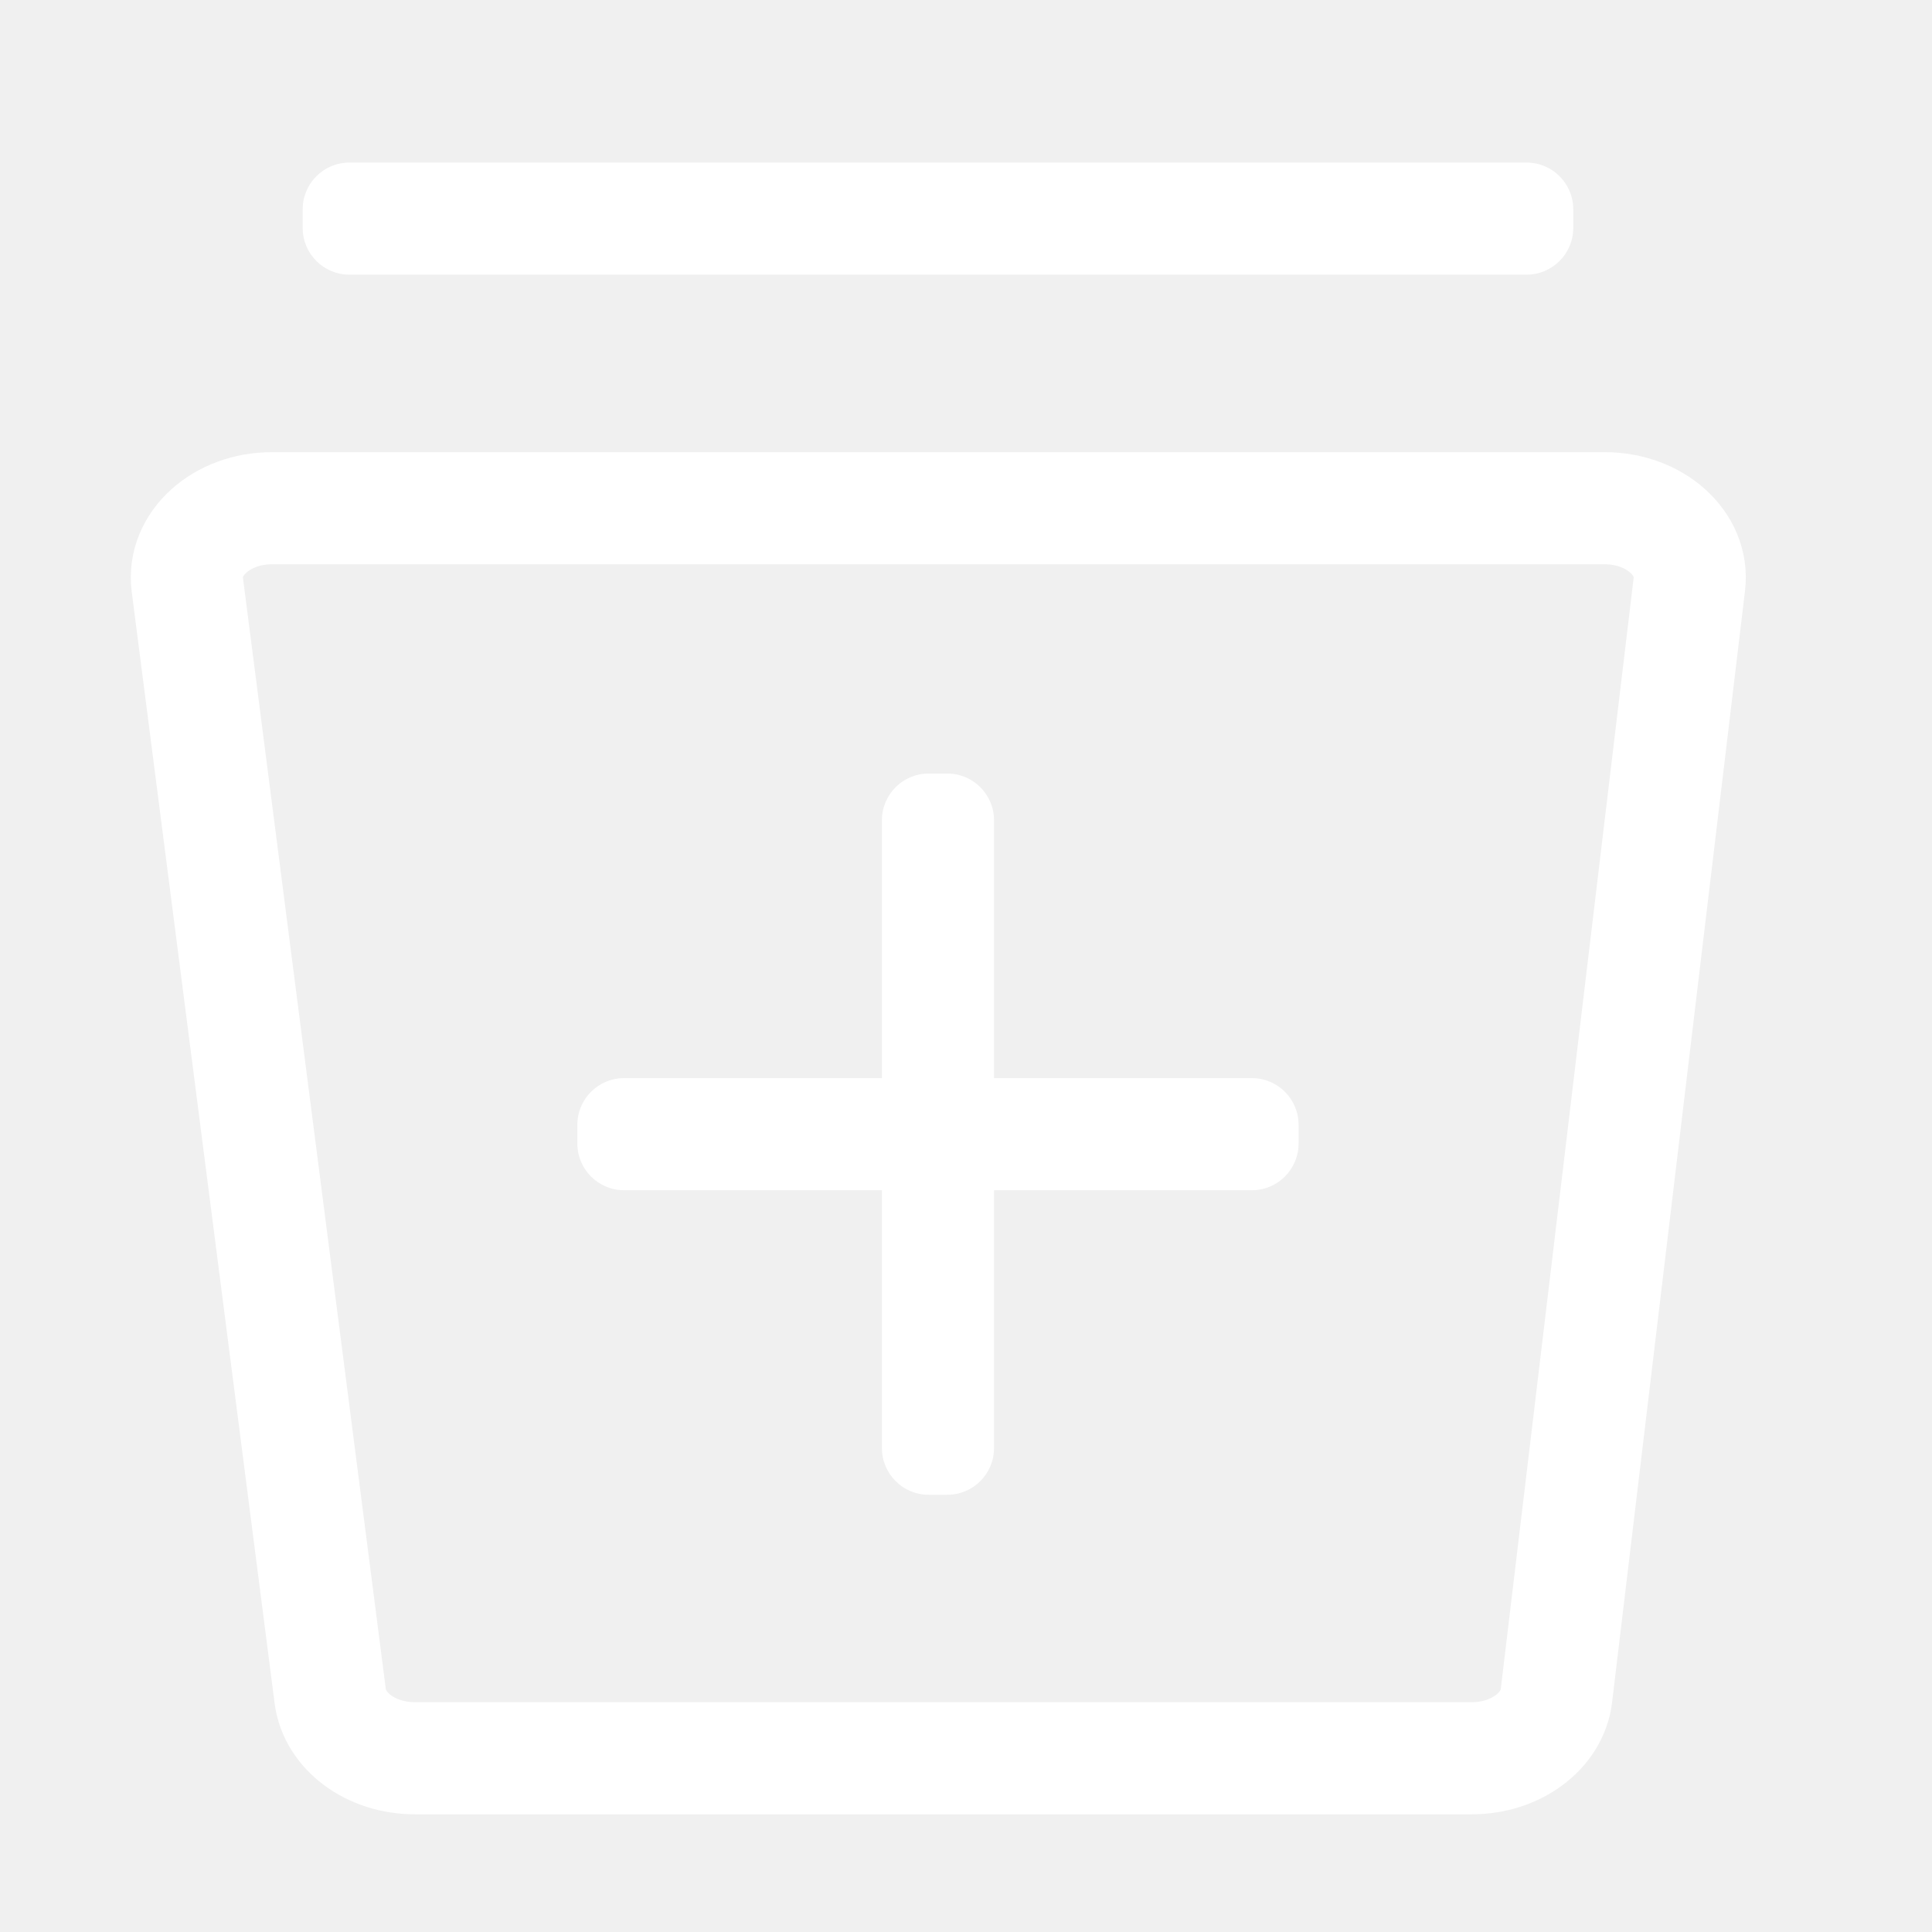
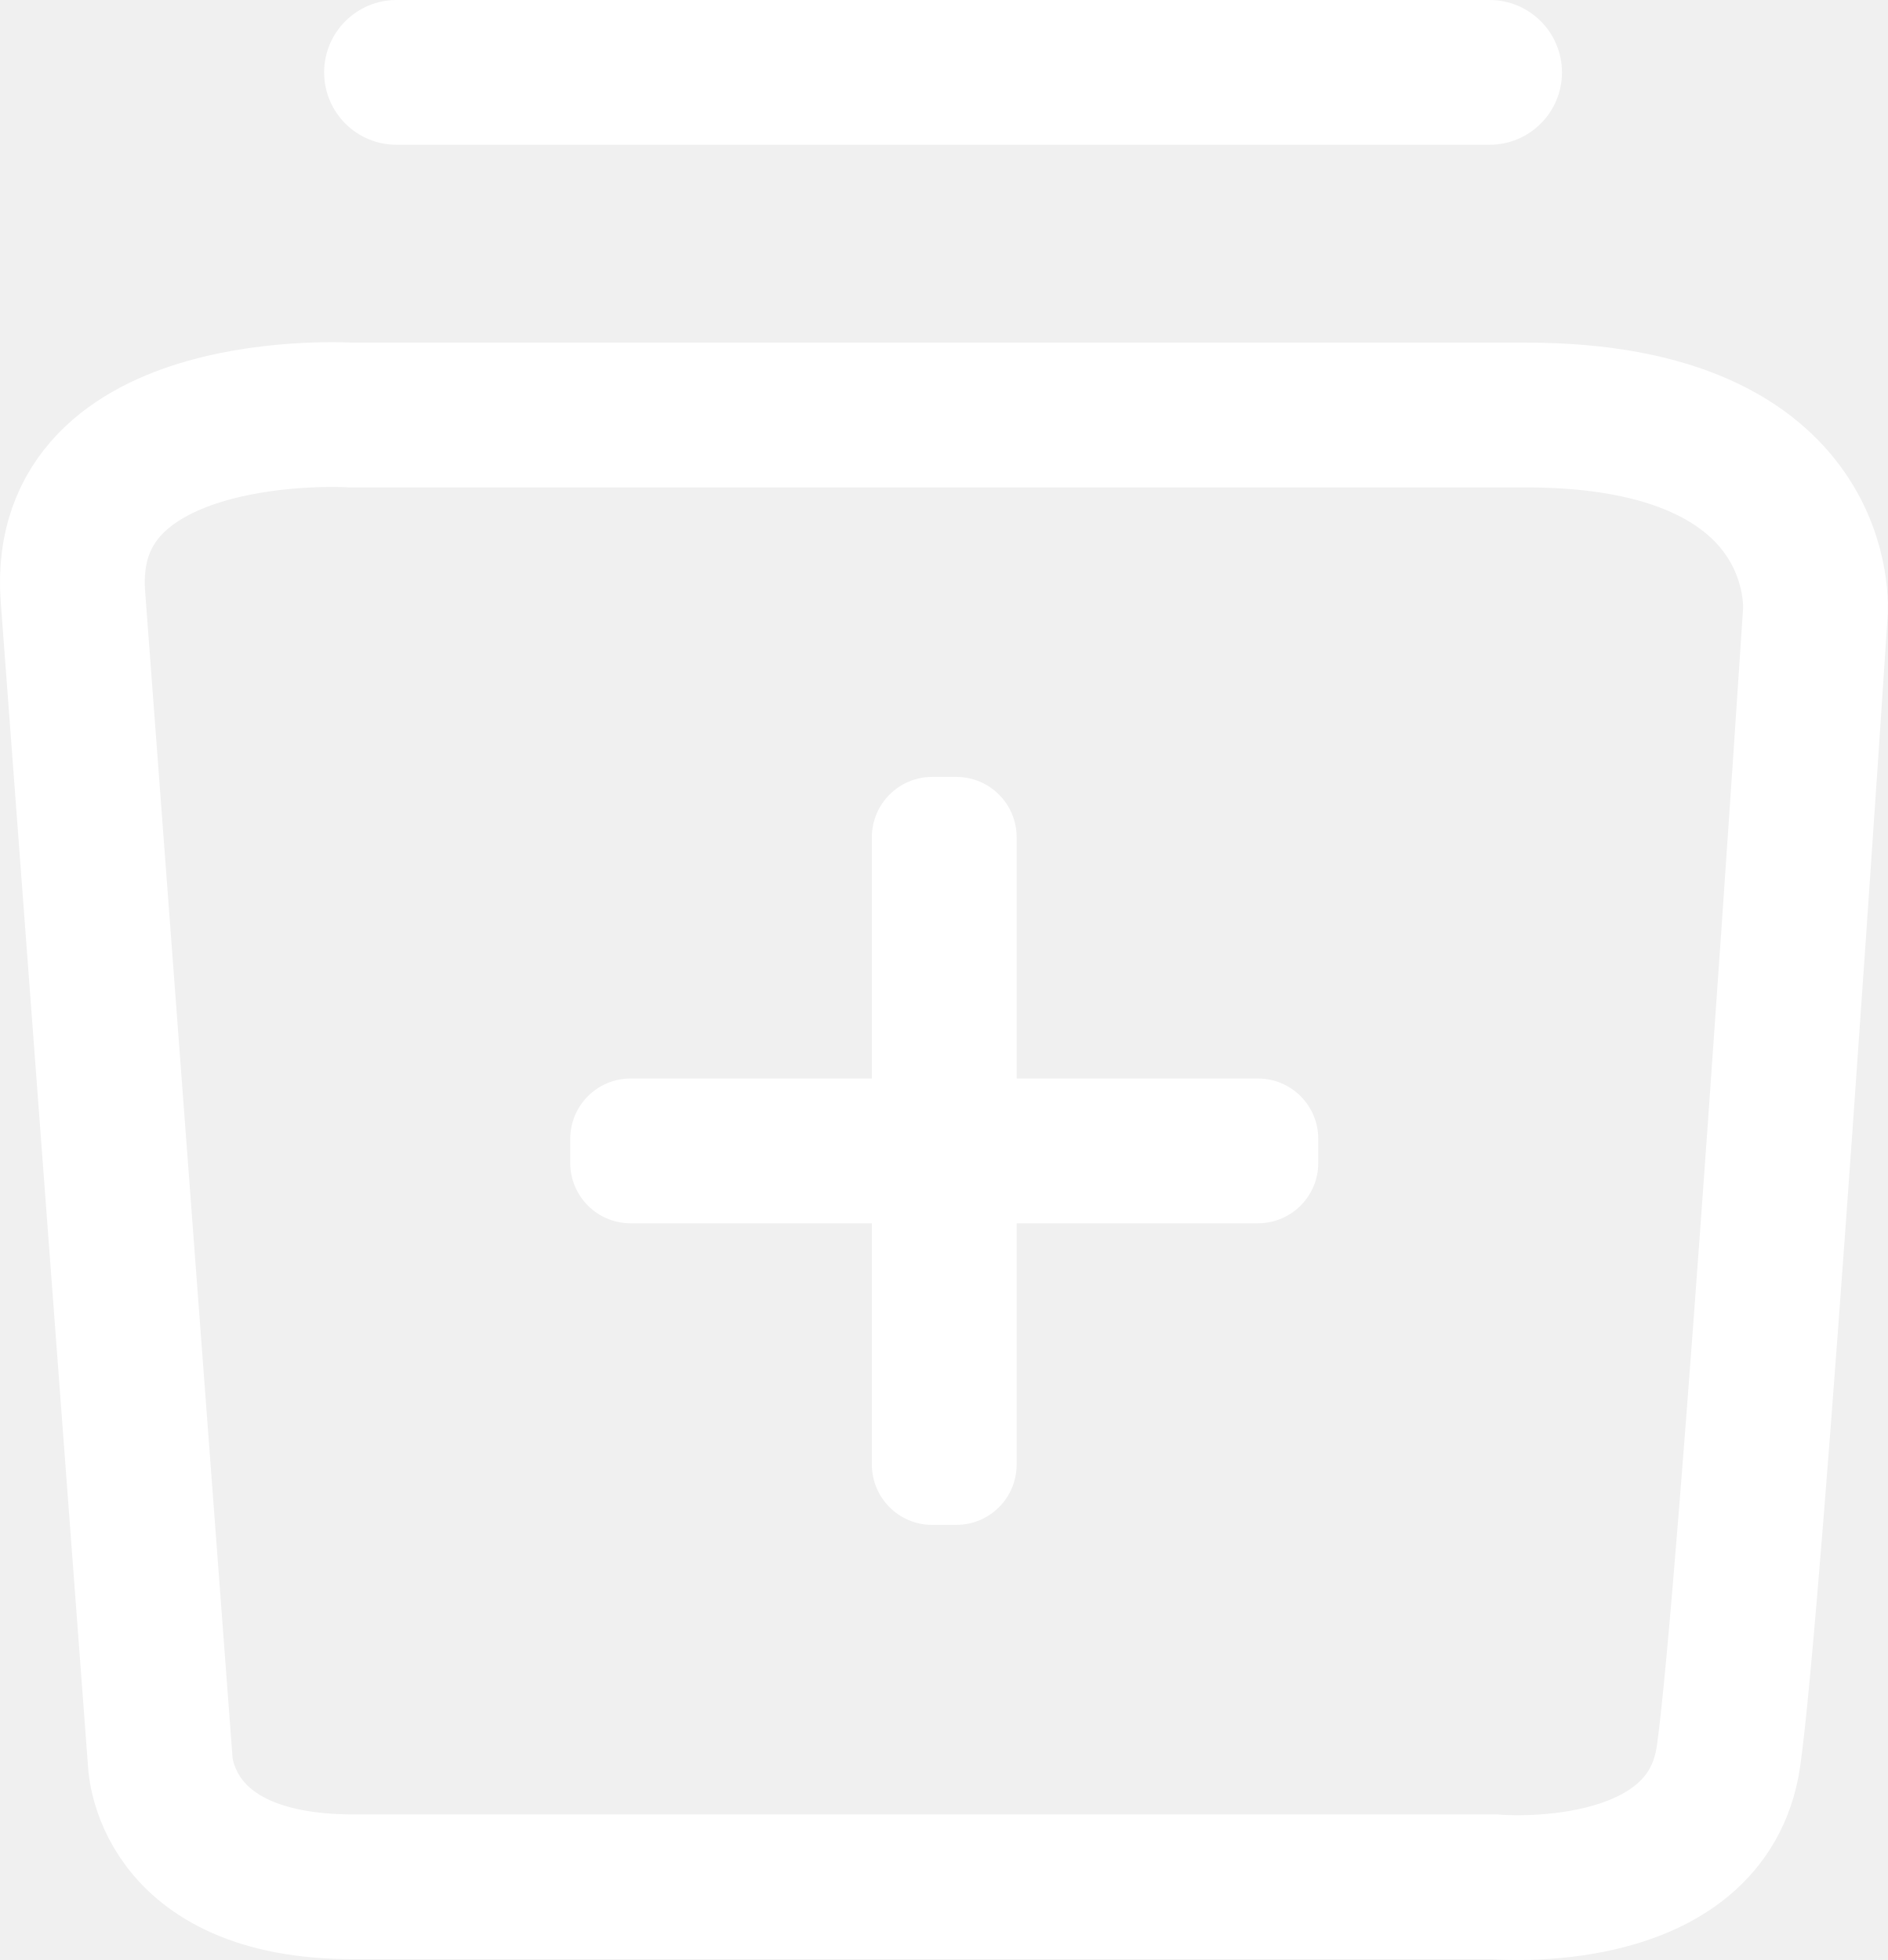
- <svg xmlns="http://www.w3.org/2000/svg" id="_图层_1" viewBox="0 0 1034 1034">
+ <svg xmlns="http://www.w3.org/2000/svg" id="图层_1" data-name="图层 1" viewBox="0 0 782.4 812.34">
  <defs>
-     <style>.cls-1{fill:none;stroke:#fff;stroke-miterlimit:10;stroke-width:60px;}.cls-2{fill:#fff;stroke-width:0px;}</style>
+     <style>.cls-1{fill:#fff;}.cls-2{fill:none;stroke:#fff;stroke-miterlimit:10;stroke-width:60px;}</style>
  </defs>
-   <path class="cls-1" d="m145.52,272h713.32c26.88,0,47.9,18.88,45.29,40.68l-71.13,594.84c-2.27,19-21.87,33.49-45.29,33.49H221.99c-23.3,0-42.83-14.34-45.26-33.22L100.26,312.94c-2.81-21.89,18.25-40.94,45.26-40.94Z" />
-   <rect class="cls-2" x="162" y="87" width="680" height="60" rx="25" ry="25" />
-   <rect class="cls-2" x="309" y="577" width="386" height="60" rx="25" ry="25" />
-   <rect class="cls-2" x="309" y="577" width="386" height="60" rx="25" ry="25" transform="translate(-105 1109) rotate(-90)" />
+   <g id="收藏">
+     <rect class="cls-1" x="236.33" y="447" width="310" height="60" rx="25" />
+     <rect class="cls-1" x="357" y="541" width="310" height="60" rx="25" transform="translate(-179.67 989) rotate(-90)" />
+     <rect class="cls-1" x="134.33" width="513" height="60" rx="30" />
+     <path class="cls-2" d="M150.89,341.23C144.78,258.47,266,266,266,266H753c127,0,120,82,120,82s-27,412-36,474-97,54-97,54H267c-80,0-80-53-80-53L150.89,341.23Z" transform="translate(-120.67 -94)" />
+   </g>
</svg>
